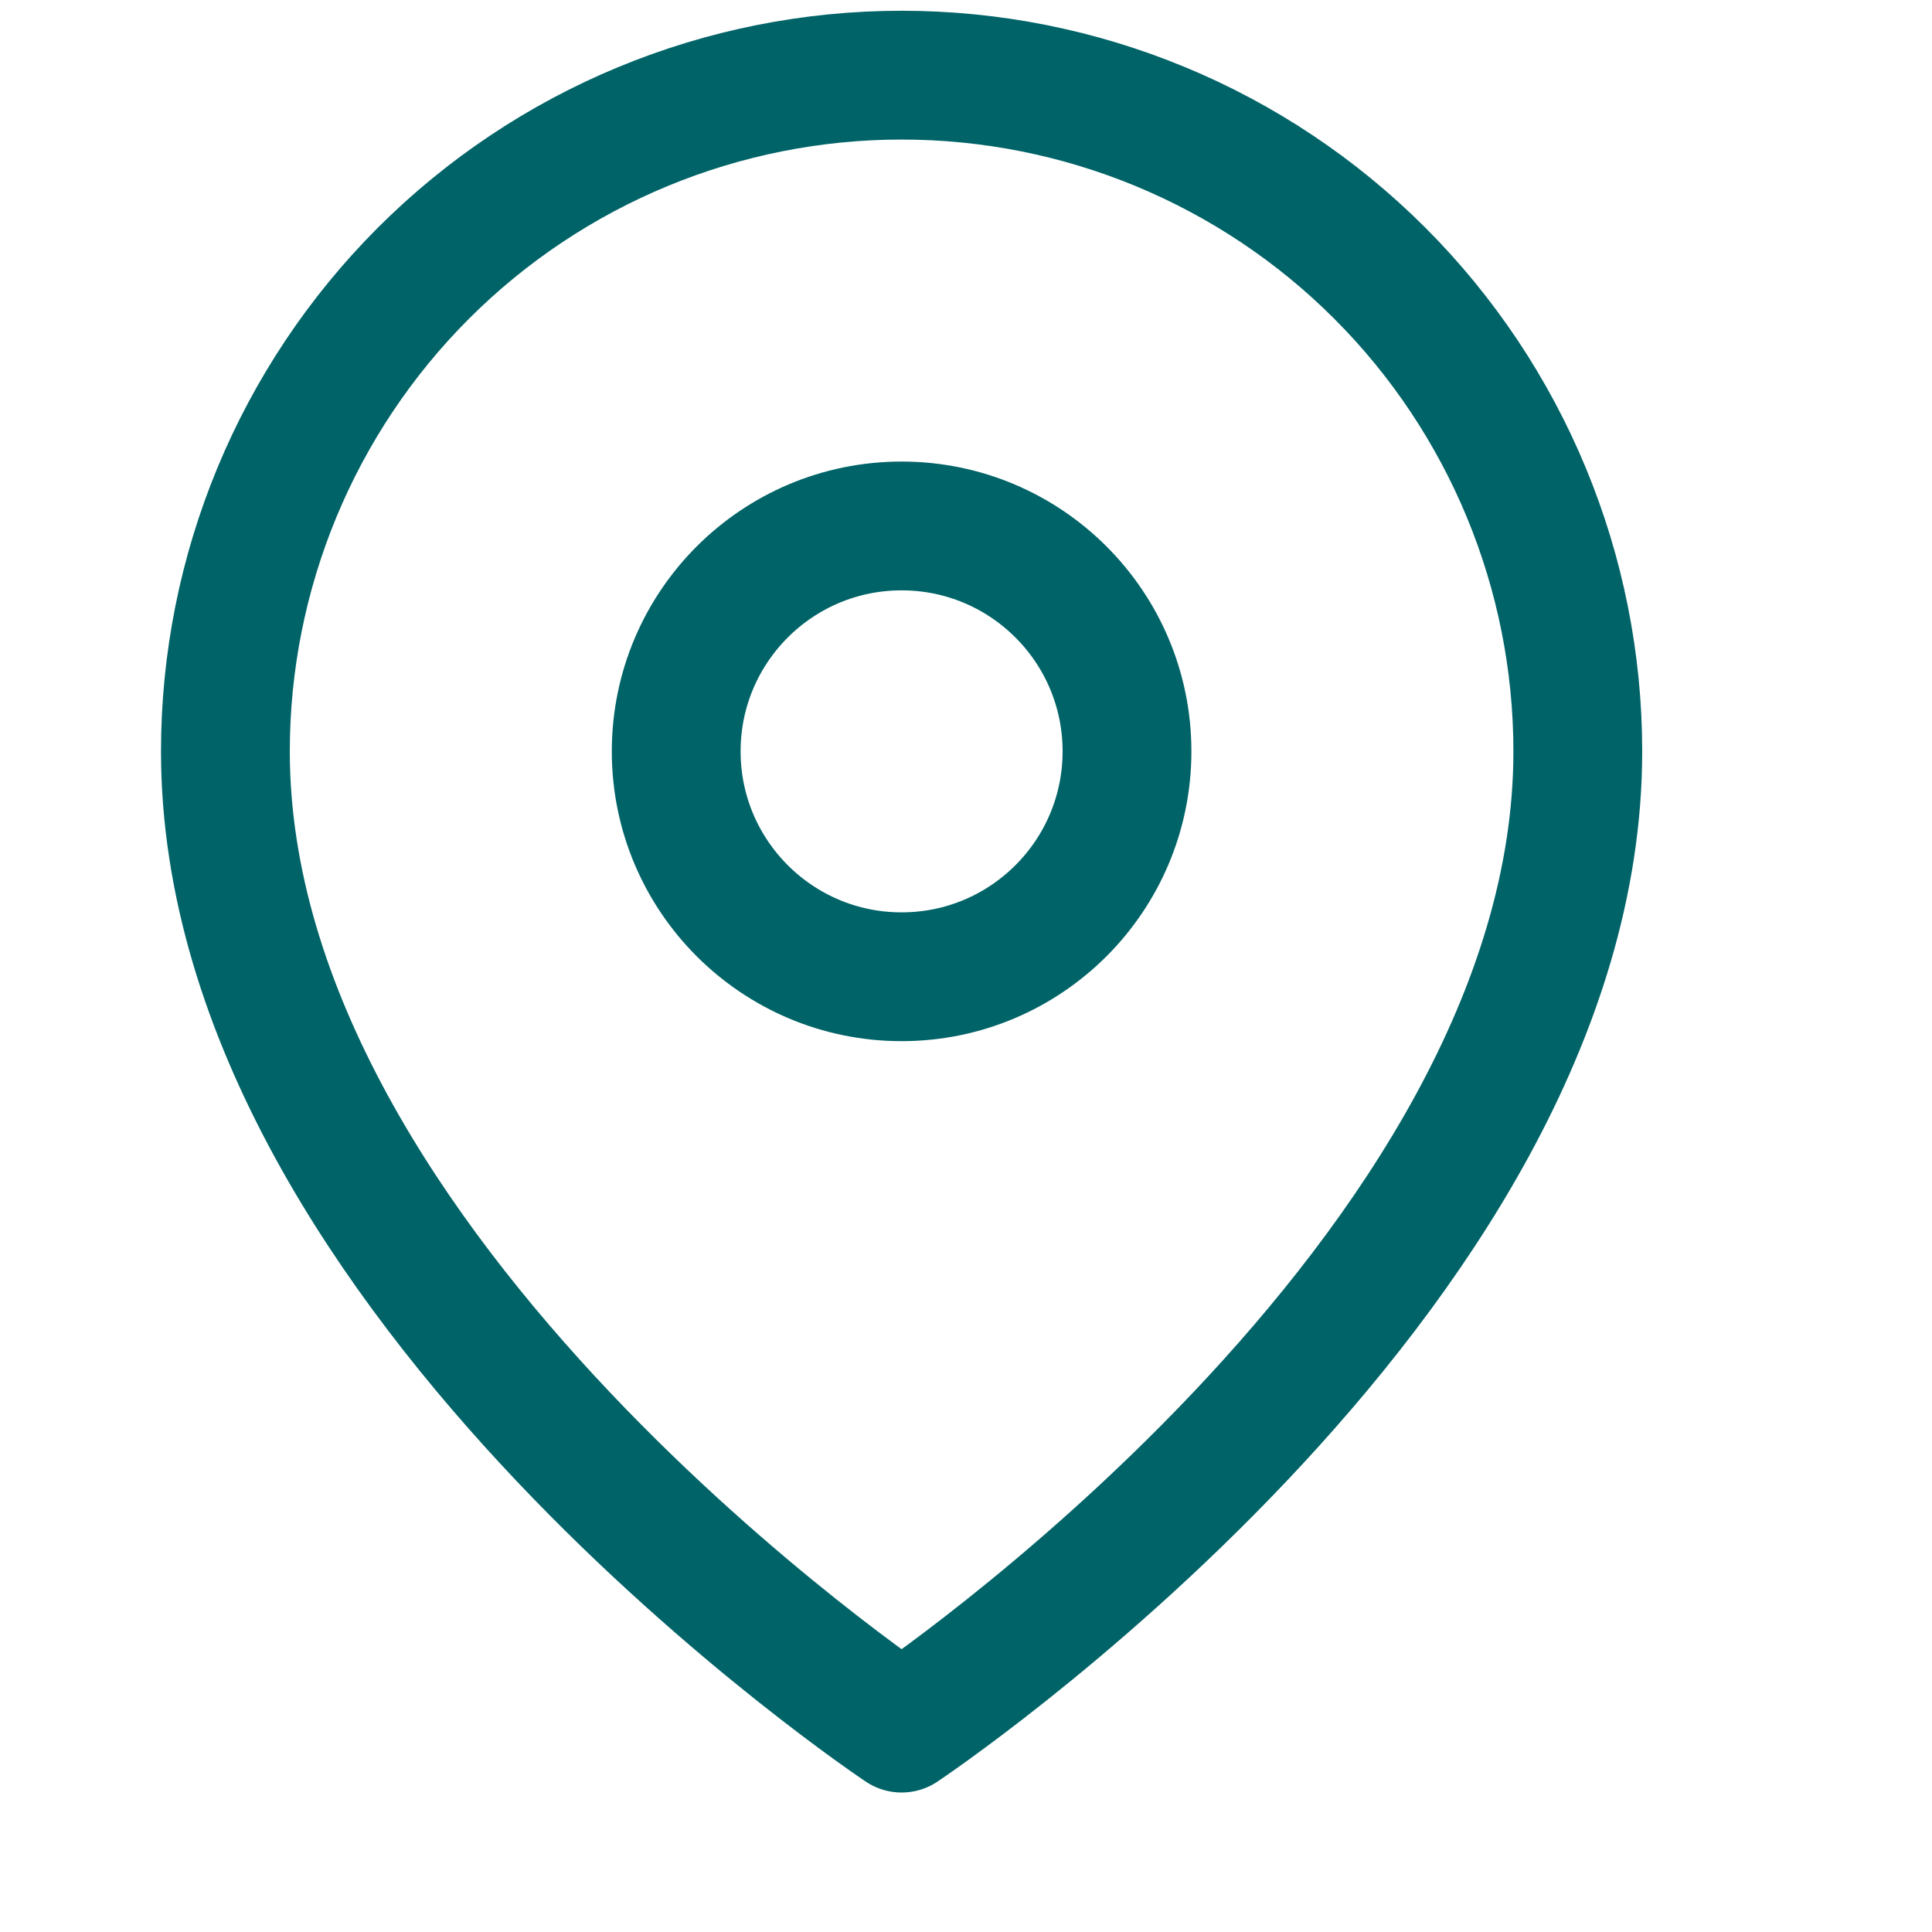
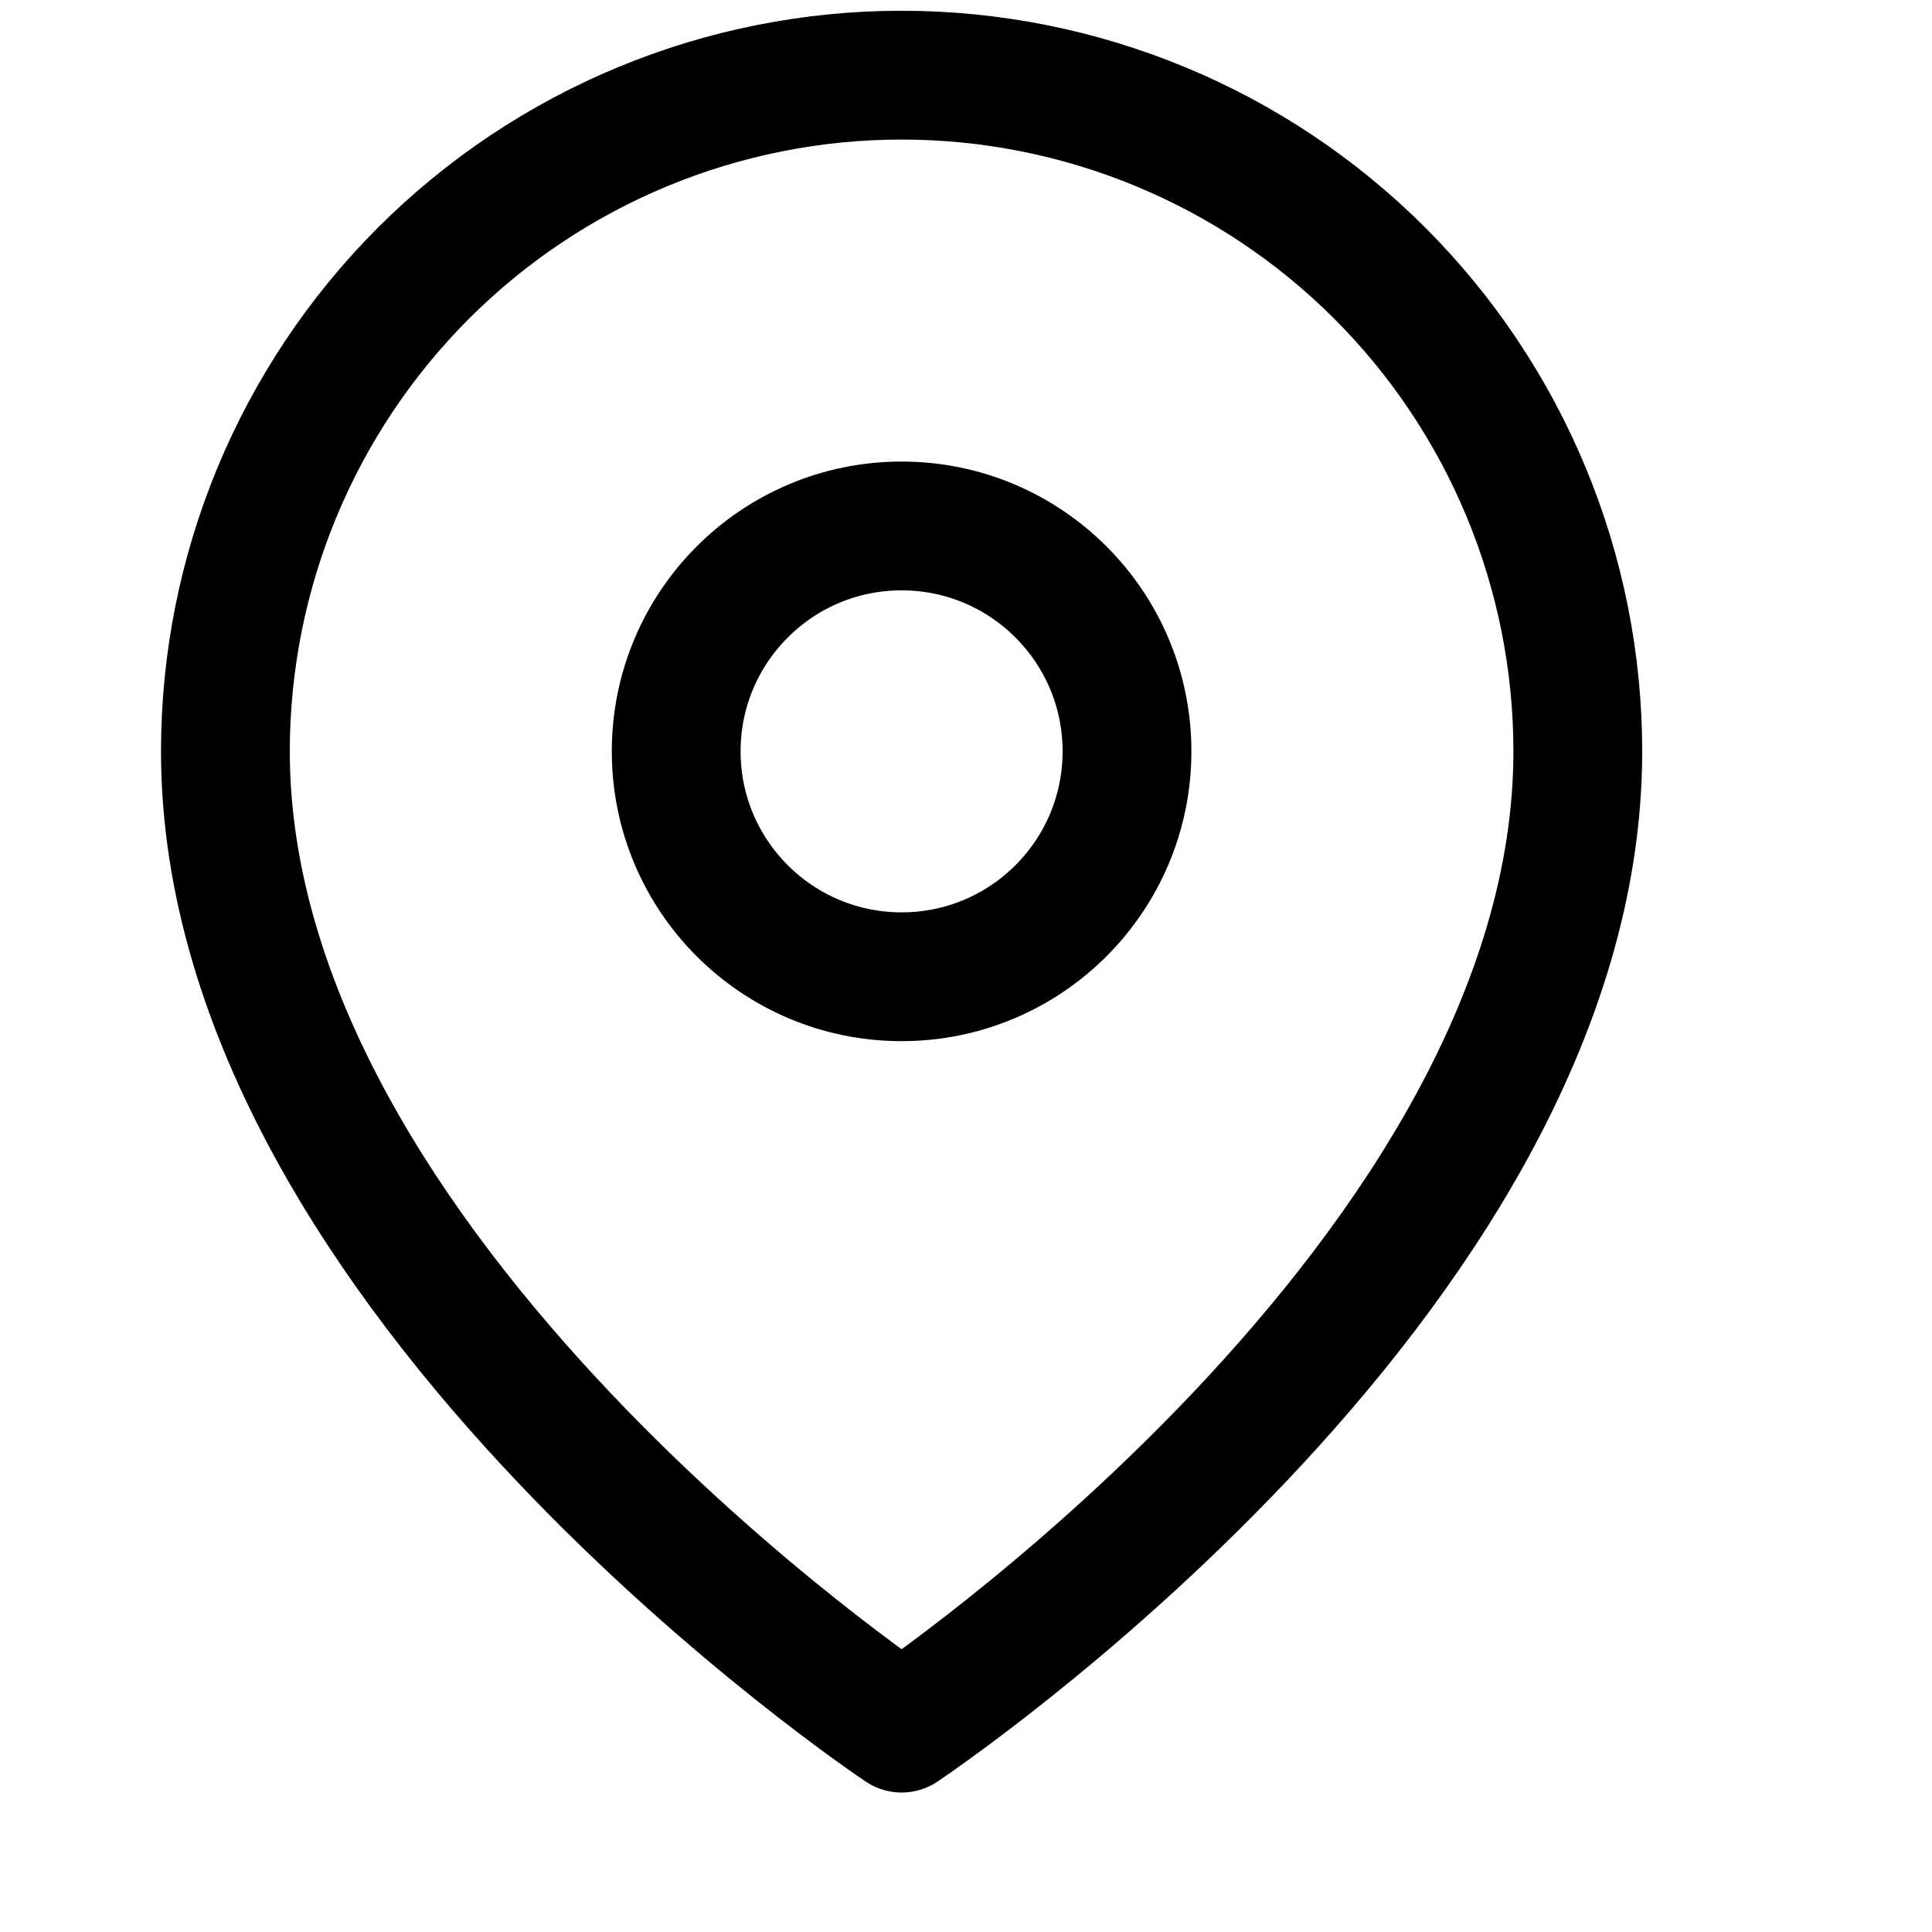
- <svg xmlns="http://www.w3.org/2000/svg" width="28" height="28" viewBox="0 0 30 30" fill="none">
-   <path d="M24.5 11.667C24.5 19.834 14 26.834 14 26.834C14 26.834 3.5 19.834 3.5 11.667C3.5 8.882 4.606 6.212 6.575 4.242C8.545 2.273 11.215 1.167 14 1.167C16.785 1.167 19.456 2.273 21.425 4.242C23.394 6.212 24.5 8.882 24.5 11.667Z" stroke="#006367" stroke-width="2" stroke-linecap="round" stroke-linejoin="round" />
-   <path d="M14 15.167C15.933 15.167 17.5 13.6 17.5 11.667C17.5 9.734 15.933 8.167 14 8.167C12.067 8.167 10.5 9.734 10.5 11.667C10.5 13.6 12.067 15.167 14 15.167Z" stroke="#006367" stroke-width="2" stroke-linecap="round" stroke-linejoin="round" />
+ <svg xmlns="http://www.w3.org/2000/svg" width="100%" height="100%" viewBox="0 0 30 30" fill="none">
+   <path d="M24.5 11.667C24.5 19.834 14 26.834 14 26.834C14 26.834 3.5 19.834 3.5 11.667C3.5 8.882 4.606 6.212 6.575 4.242C8.545 2.273 11.215 1.167 14 1.167C16.785 1.167 19.456 2.273 21.425 4.242C23.394 6.212 24.5 8.882 24.5 11.667Z" stroke="currentColor" stroke-width="2" stroke-linecap="round" stroke-linejoin="round" />
+   <path d="M14 15.167C15.933 15.167 17.5 13.6 17.5 11.667C17.5 9.734 15.933 8.167 14 8.167C12.067 8.167 10.5 9.734 10.5 11.667C10.5 13.6 12.067 15.167 14 15.167Z" stroke="currentColor" stroke-width="2" stroke-linecap="round" stroke-linejoin="round" />
</svg>
